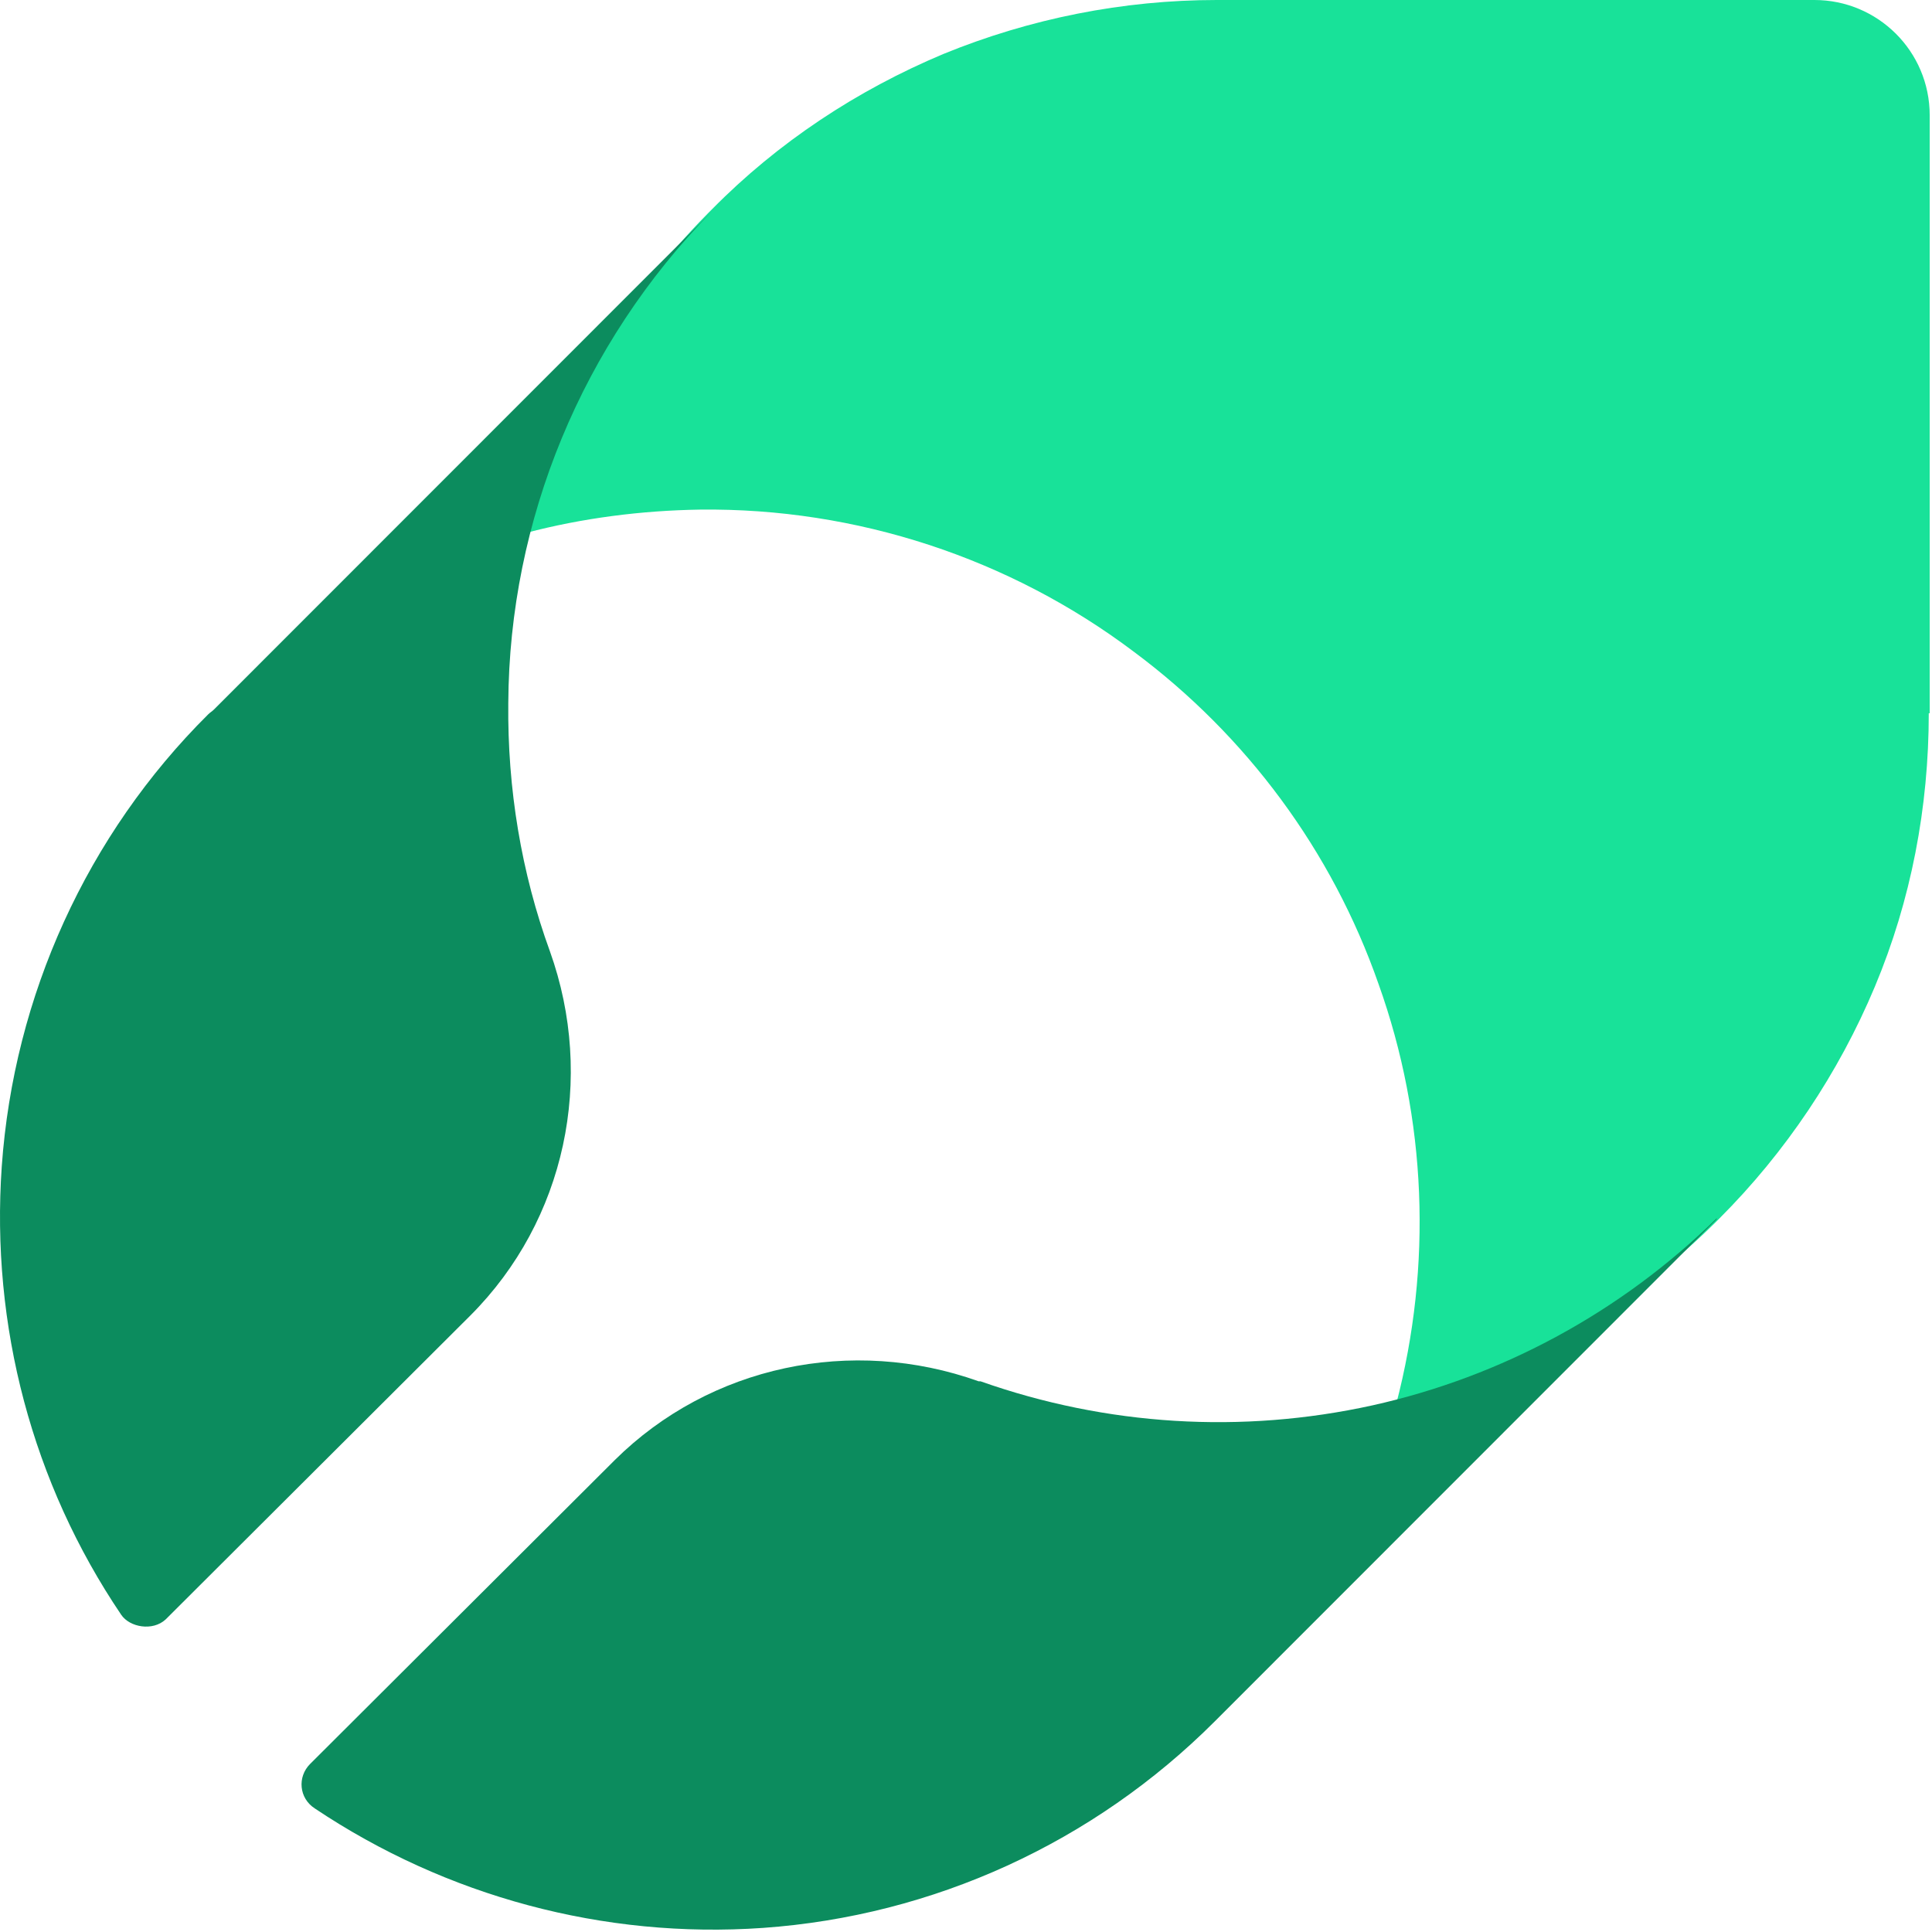
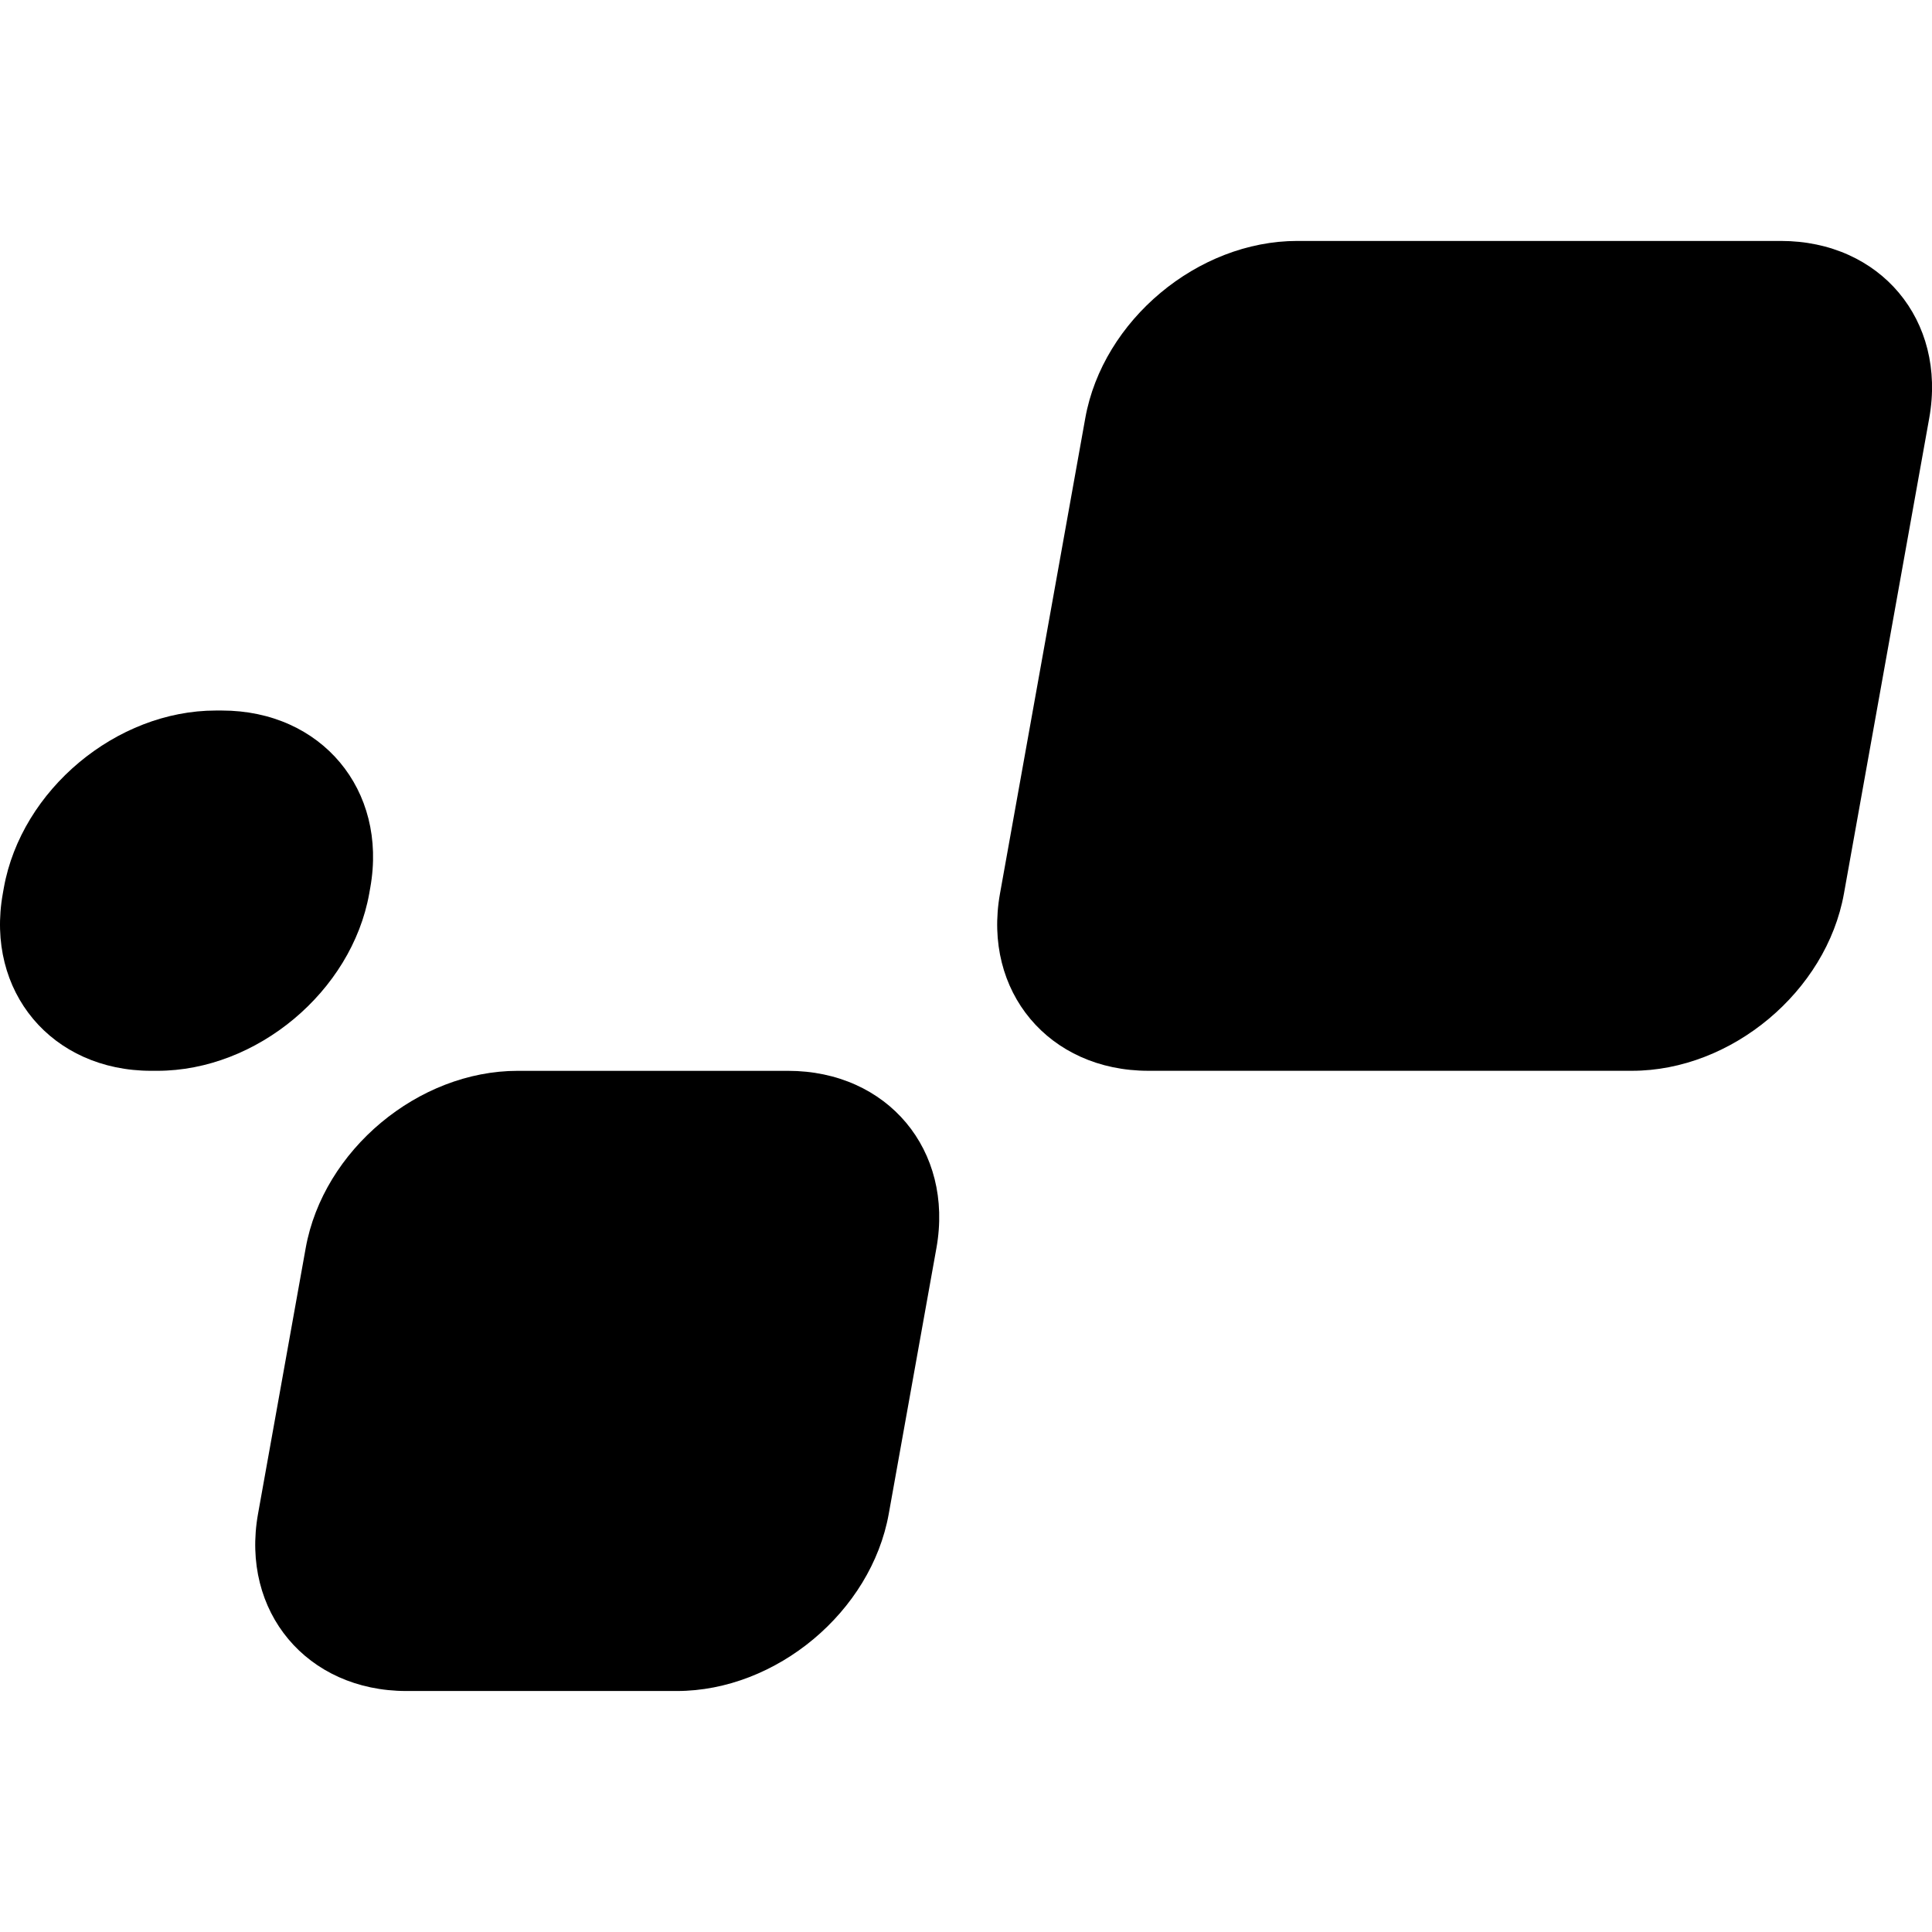
- <svg xmlns="http://www.w3.org/2000/svg" width="502" height="502" viewBox="0 0 502 502" fill="none">
-   <path d="M501.402 185.33V29.962C501.402 13.29 487.876 0 471.453 0H316.156C291.763 0 267.611 4.832 245.15 14.014C222.689 23.438 202.16 36.969 185.012 54.367L183.804 55.575C161.101 78.53 144.92 107.042 136.708 138.454C151.441 134.588 166.656 132.655 181.871 132.413C222.447 131.93 262.298 144.978 294.661 169.383C323.885 191.13 346.104 221.092 358.18 255.645C370.739 290.681 372.188 328.859 362.769 364.862C393.925 356.647 422.666 340.457 445.611 317.744L446.818 316.536C463.966 299.38 477.732 278.841 487.151 256.37C496.571 233.898 501.16 209.735 501.16 185.33H501.402Z" fill="#18E299" />
-   <path d="M132.071 182.706C132.312 135.044 151.32 89.307 184.764 55.125L55.557 184.391C55.076 184.873 54.594 185.113 54.113 185.595C22.593 216.888 3.586 258.774 0.458 303.066C-2.43 344.47 8.397 385.392 31.496 419.575C33.699 422.835 39.677 423.907 43.046 420.778L122.206 341.822C146.989 317.028 154.689 280.198 142.899 247.219C135.44 226.758 131.831 204.852 132.071 182.706Z" fill="#0C8C5E" />
-   <path d="M446.067 316.547C421.284 340.86 390.245 357.71 356.56 365.172C322.634 372.635 287.506 370.468 254.783 358.914C254.783 358.914 254.542 358.914 254.301 358.914C221.338 347.118 184.525 354.821 159.742 379.375L80.581 458.331C77.212 461.701 77.694 467.238 81.784 469.885C115.95 492.754 156.855 503.827 198.24 500.938C242.512 497.809 284.137 478.792 315.656 447.258L316.859 446.054L446.067 316.788V316.547Z" fill="#0C8C5E" />
+ <svg xmlns="http://www.w3.org/2000/svg" width="453" height="453" viewBox="0 -56.5 453 453" fill="none">
+   <path d="M0.904 151.644C5.022 128.698 27.276 110.099 50.608 110.099H52.016C75.353 110.099 90.93 128.698 86.817 151.644L86.571 153.028C82.453 175.974 60.199 194.574 36.868 194.574H35.46C12.123 194.574 -3.454 175.974 0.659 153.028L0.904 151.644Z" fill="black" />
+   <path d="M71.679 236.127C75.797 213.181 98.051 194.581 121.383 194.581H184.764C208.101 194.581 223.678 213.181 219.566 236.127L208.389 298.448C204.271 321.394 182.017 339.994 158.685 339.994H95.304C71.967 339.994 56.39 321.394 60.502 298.448L71.679 236.127Z" fill="black" />
+   <path d="M254.469 41.539C258.582 18.593 280.835 -0.007 304.172 -0.007H417.551C440.888 -0.007 456.465 18.593 452.352 41.539L432.353 153.024C428.235 175.97 405.982 194.57 382.65 194.57H269.272C245.935 194.57 230.357 175.97 234.47 153.024L254.469 41.539Z" fill="black" />
</svg>
